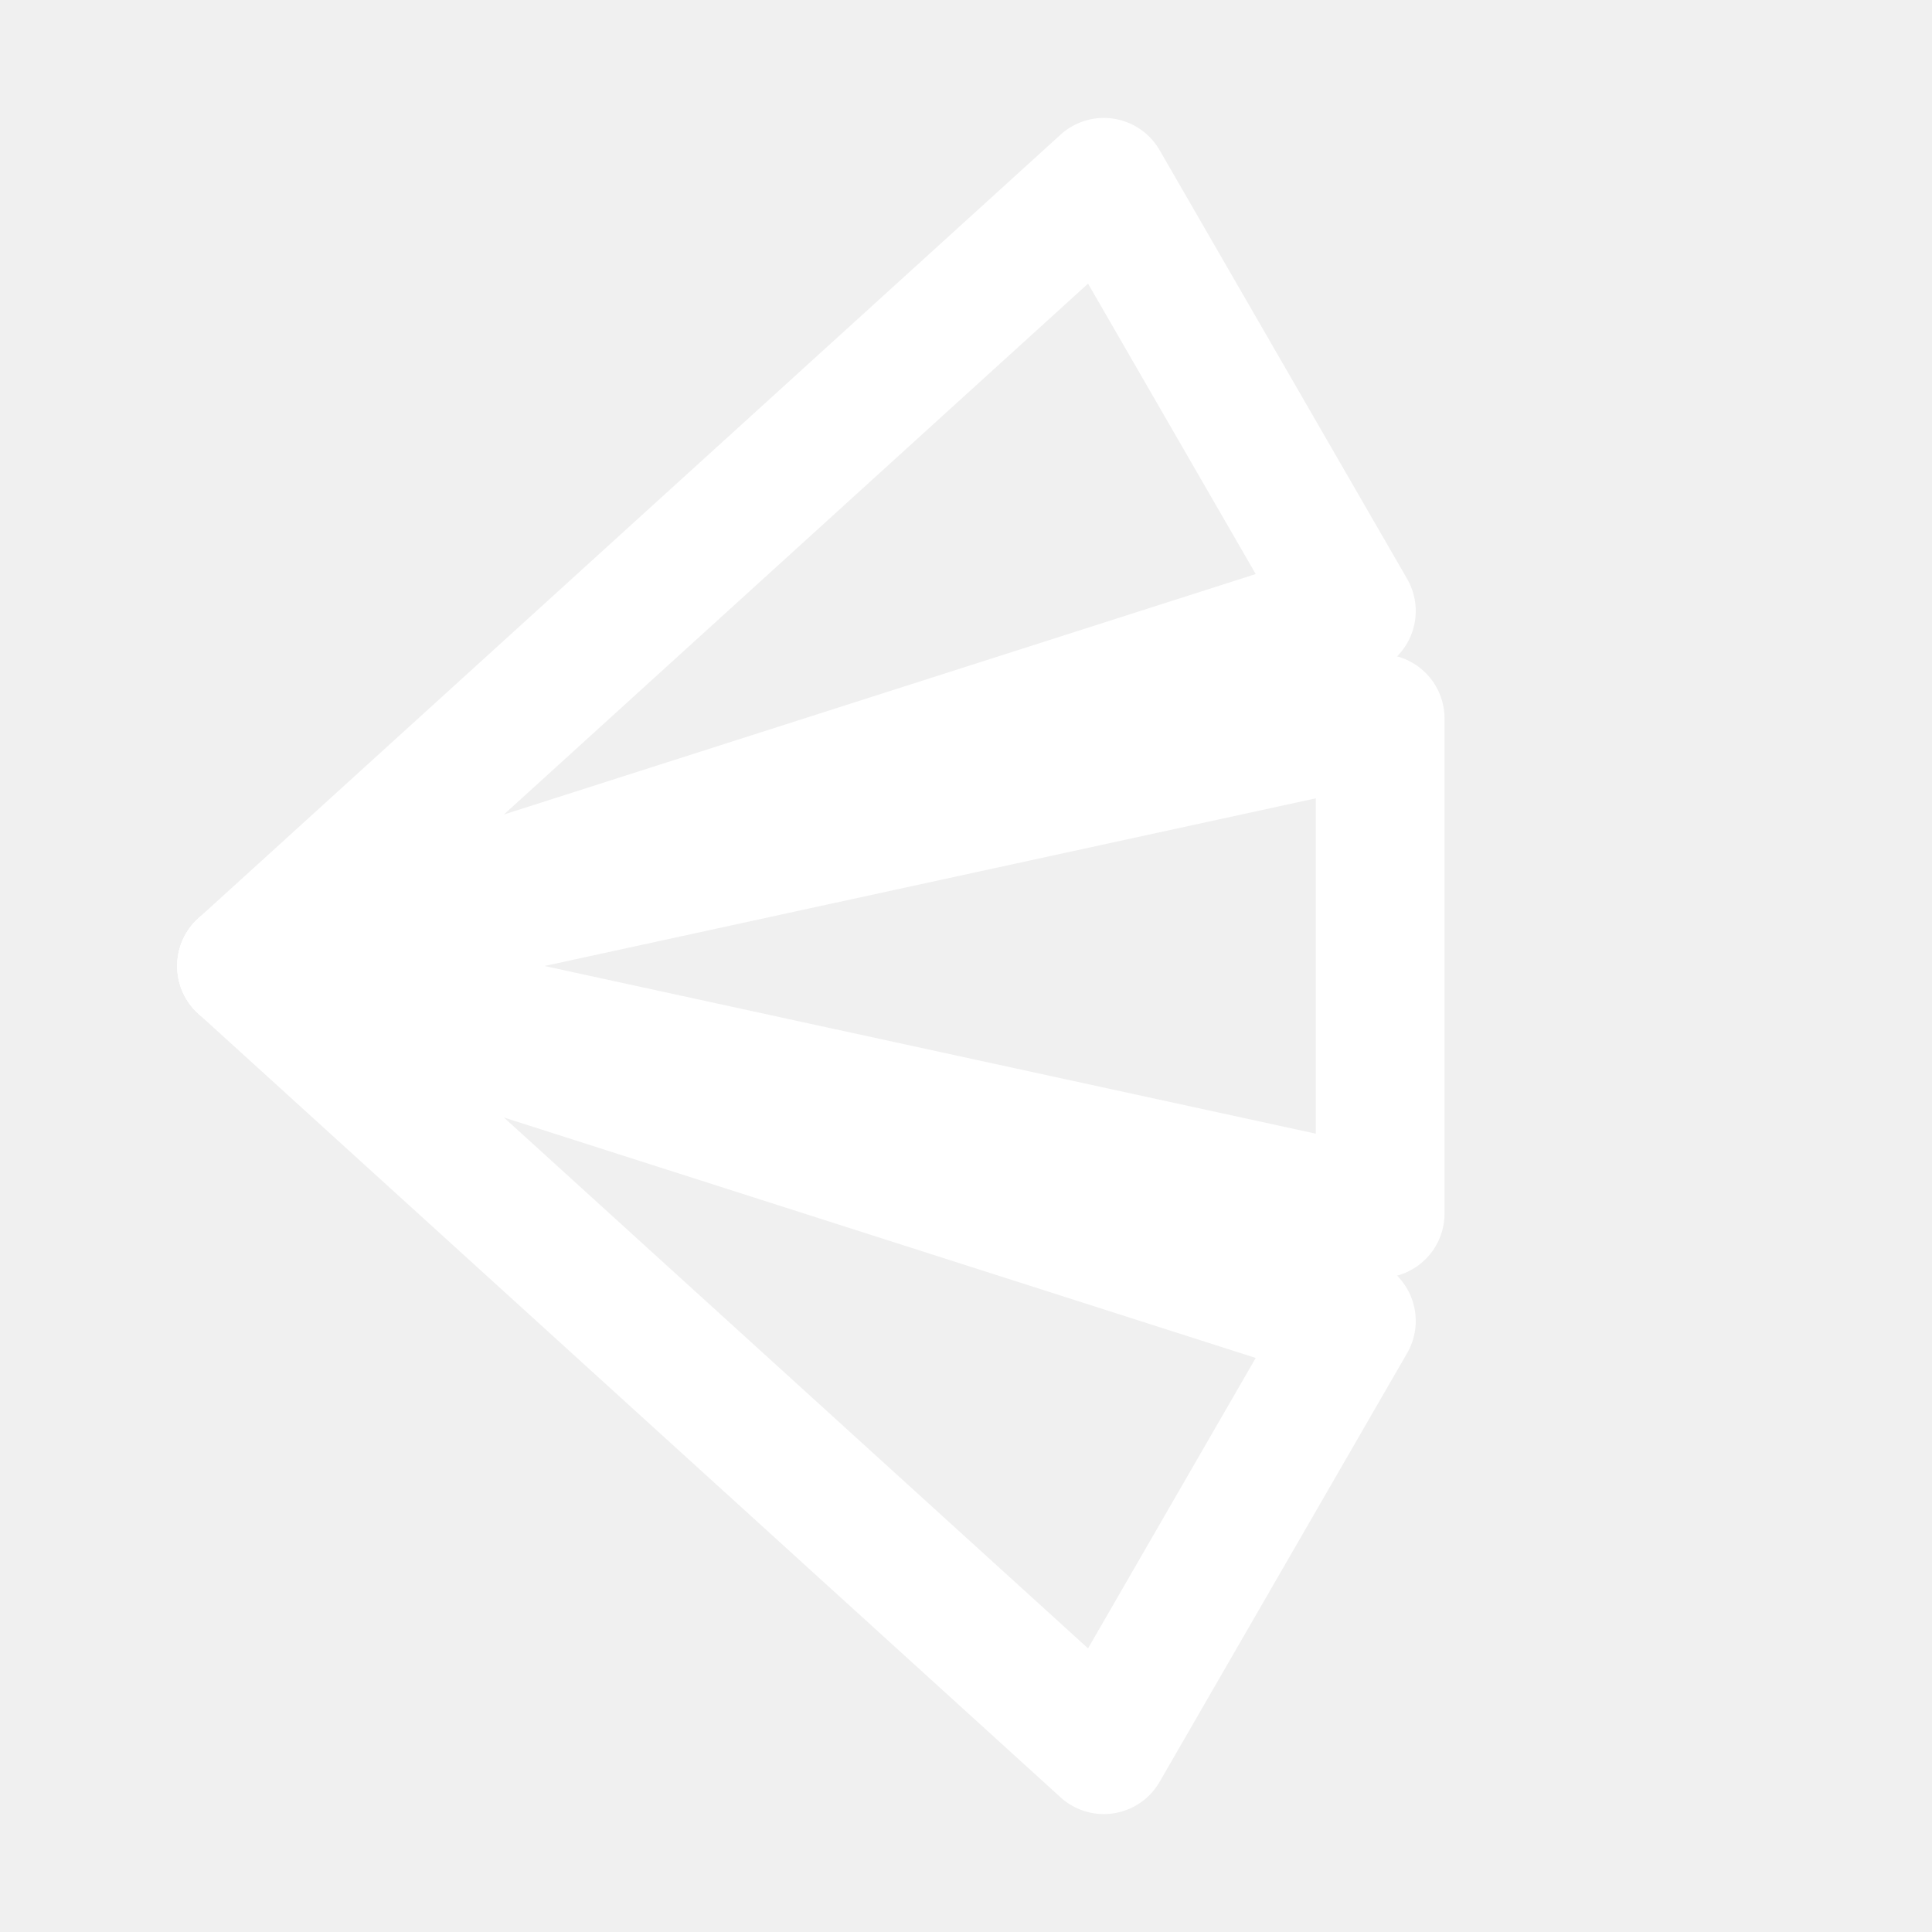
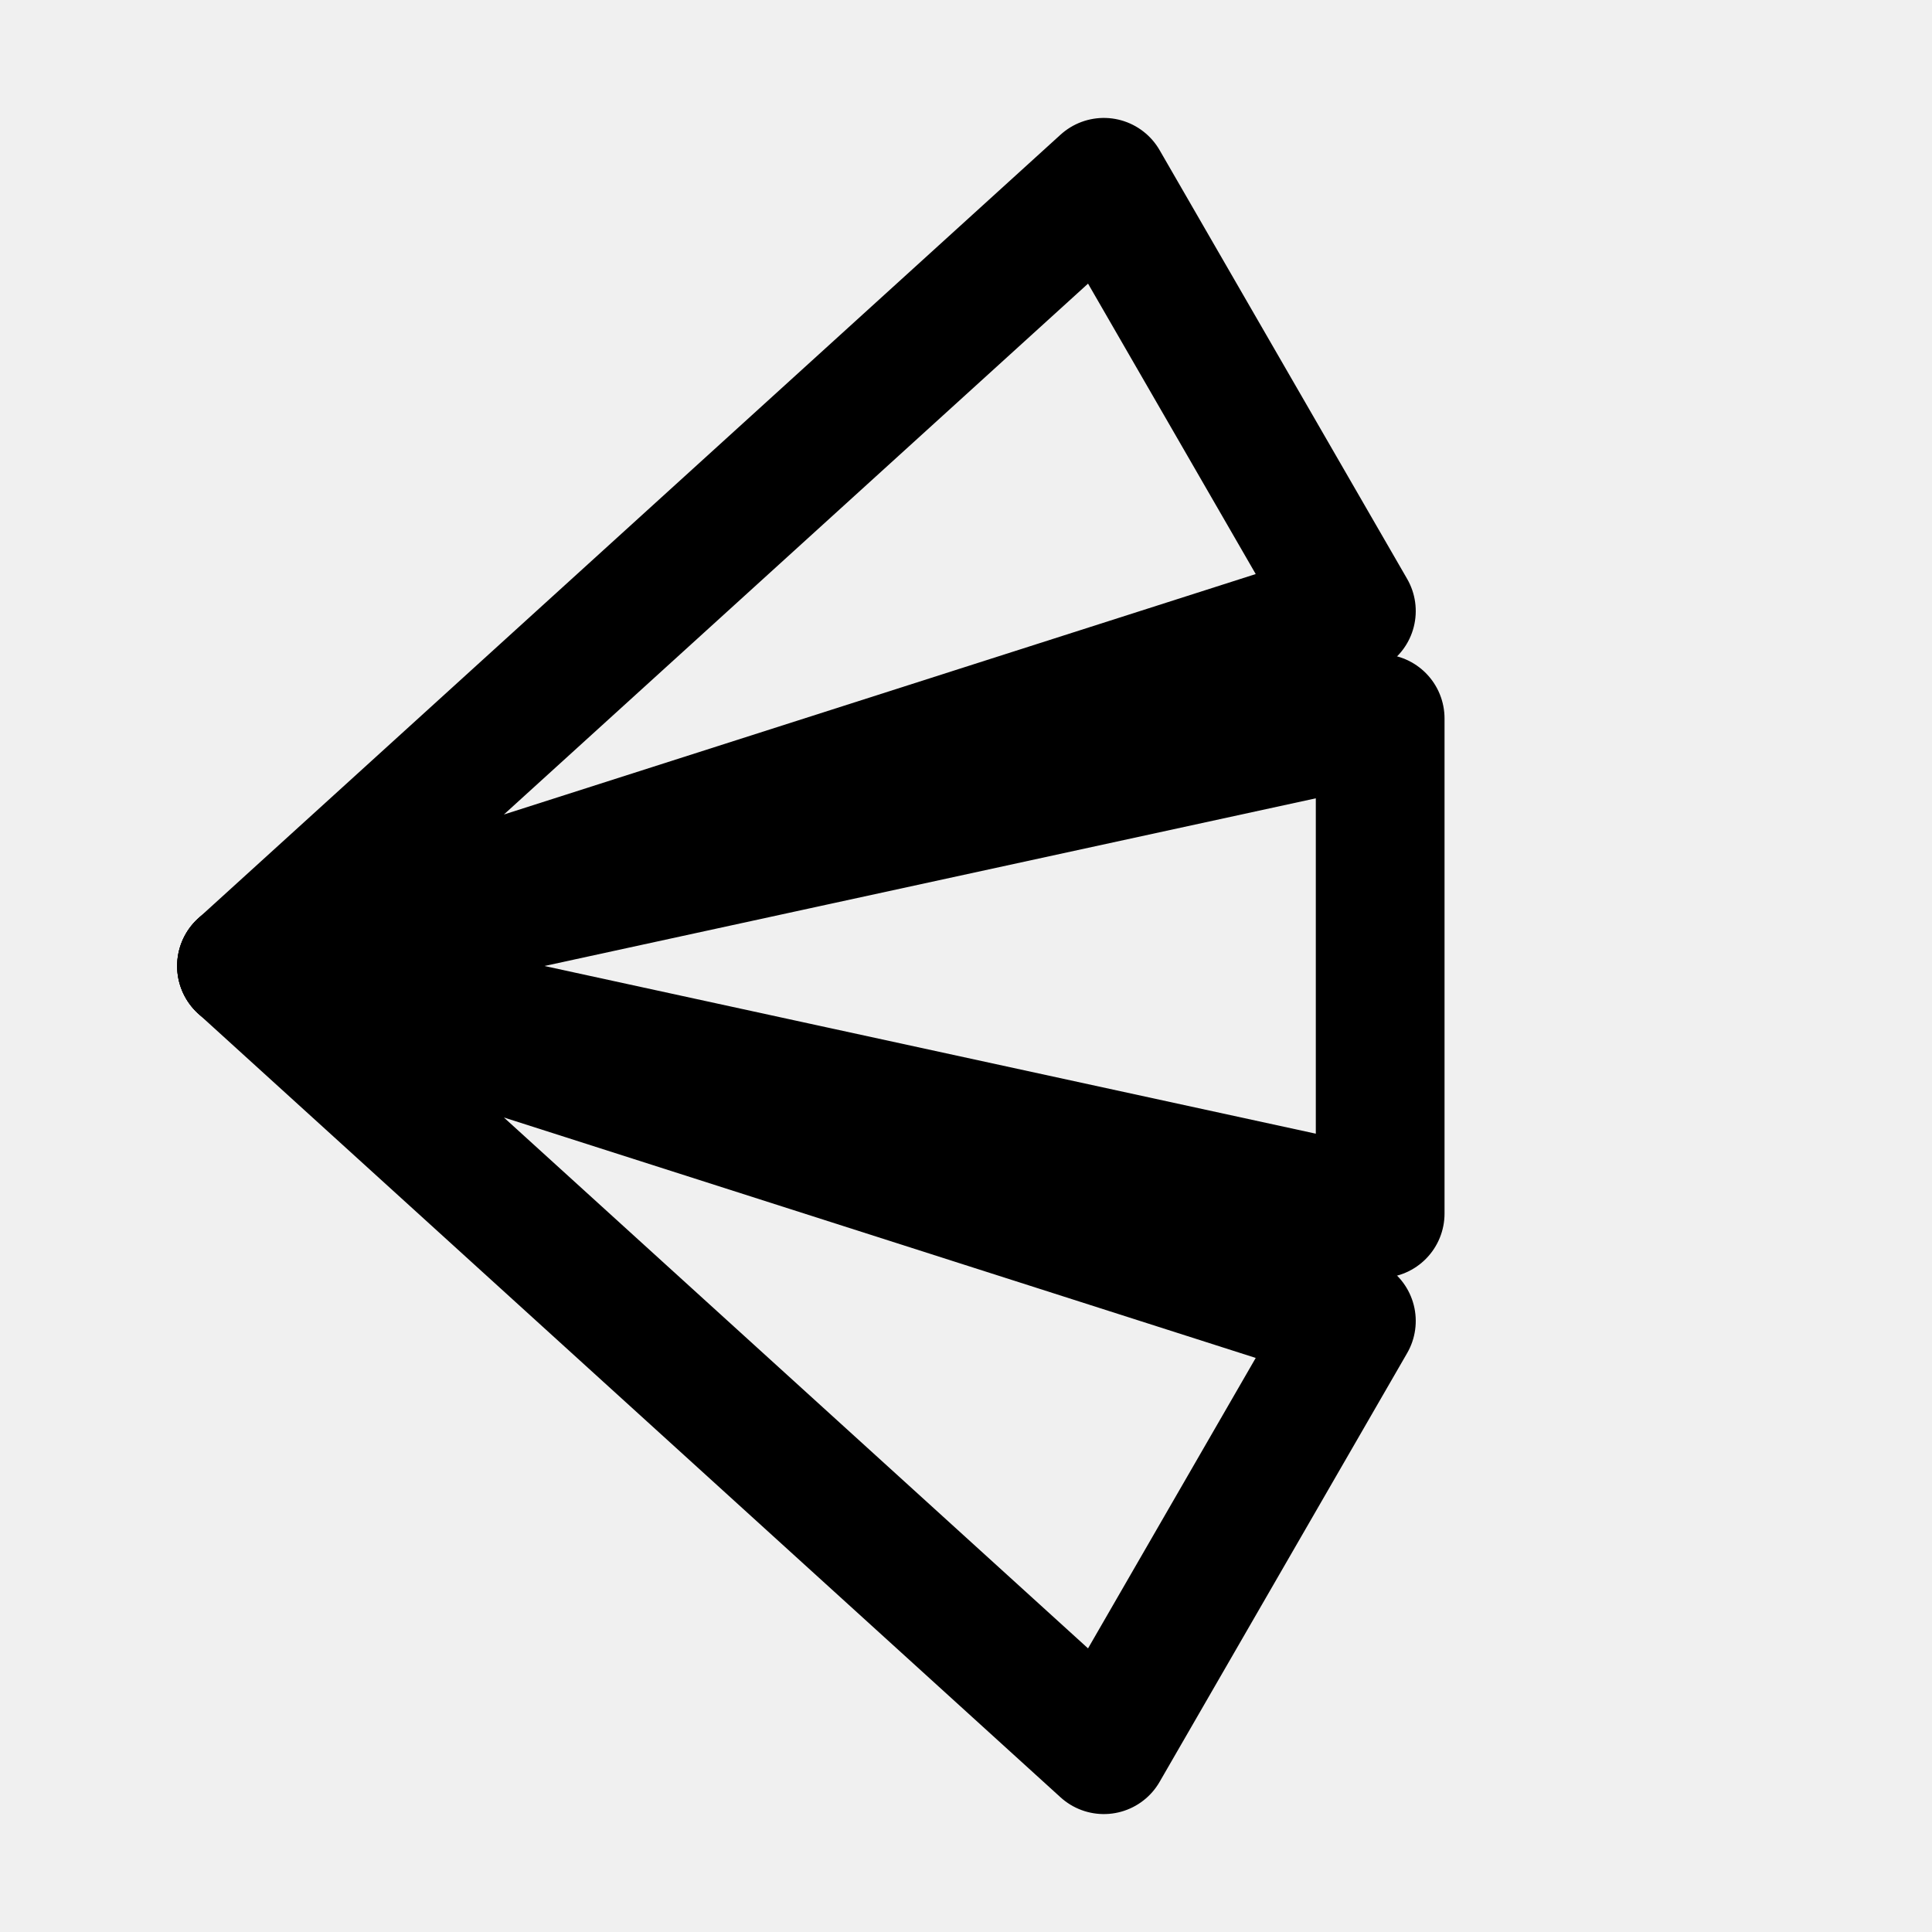
<svg xmlns="http://www.w3.org/2000/svg" viewBox="0 0 32 32">
  <g transform="translate(4, 16) scale(0.82)">
-     <path transform="rotate(-30)" d="M0 0L23 -5V5L0 0Z" fill="none" stroke="white" stroke-width="2.6" stroke-linejoin="round" />
-     <path d="M0 0L23 -5V5L0 0Z" fill="none" stroke="white" stroke-width="2.6" stroke-linejoin="round" />
-     <path transform="rotate(30)" d="M0 0L23 -5V5L0 0Z" fill="none" stroke="white" stroke-width="2.6" stroke-linejoin="round" />
+     <path transform="rotate(-30)" d="M0 0L23 -5V5L0 0Z" fill="none" stroke="black" stroke-width="2.6" stroke-linejoin="round" />
+     <path d="M0 0L23 -5V5L0 0Z" fill="none" stroke="black" stroke-width="2.6" stroke-linejoin="round" />
+     <path transform="rotate(30)" d="M0 0L23 -5V5L0 0Z" fill="none" stroke="black" stroke-width="2.6" stroke-linejoin="round" />
  </g>
</svg>
